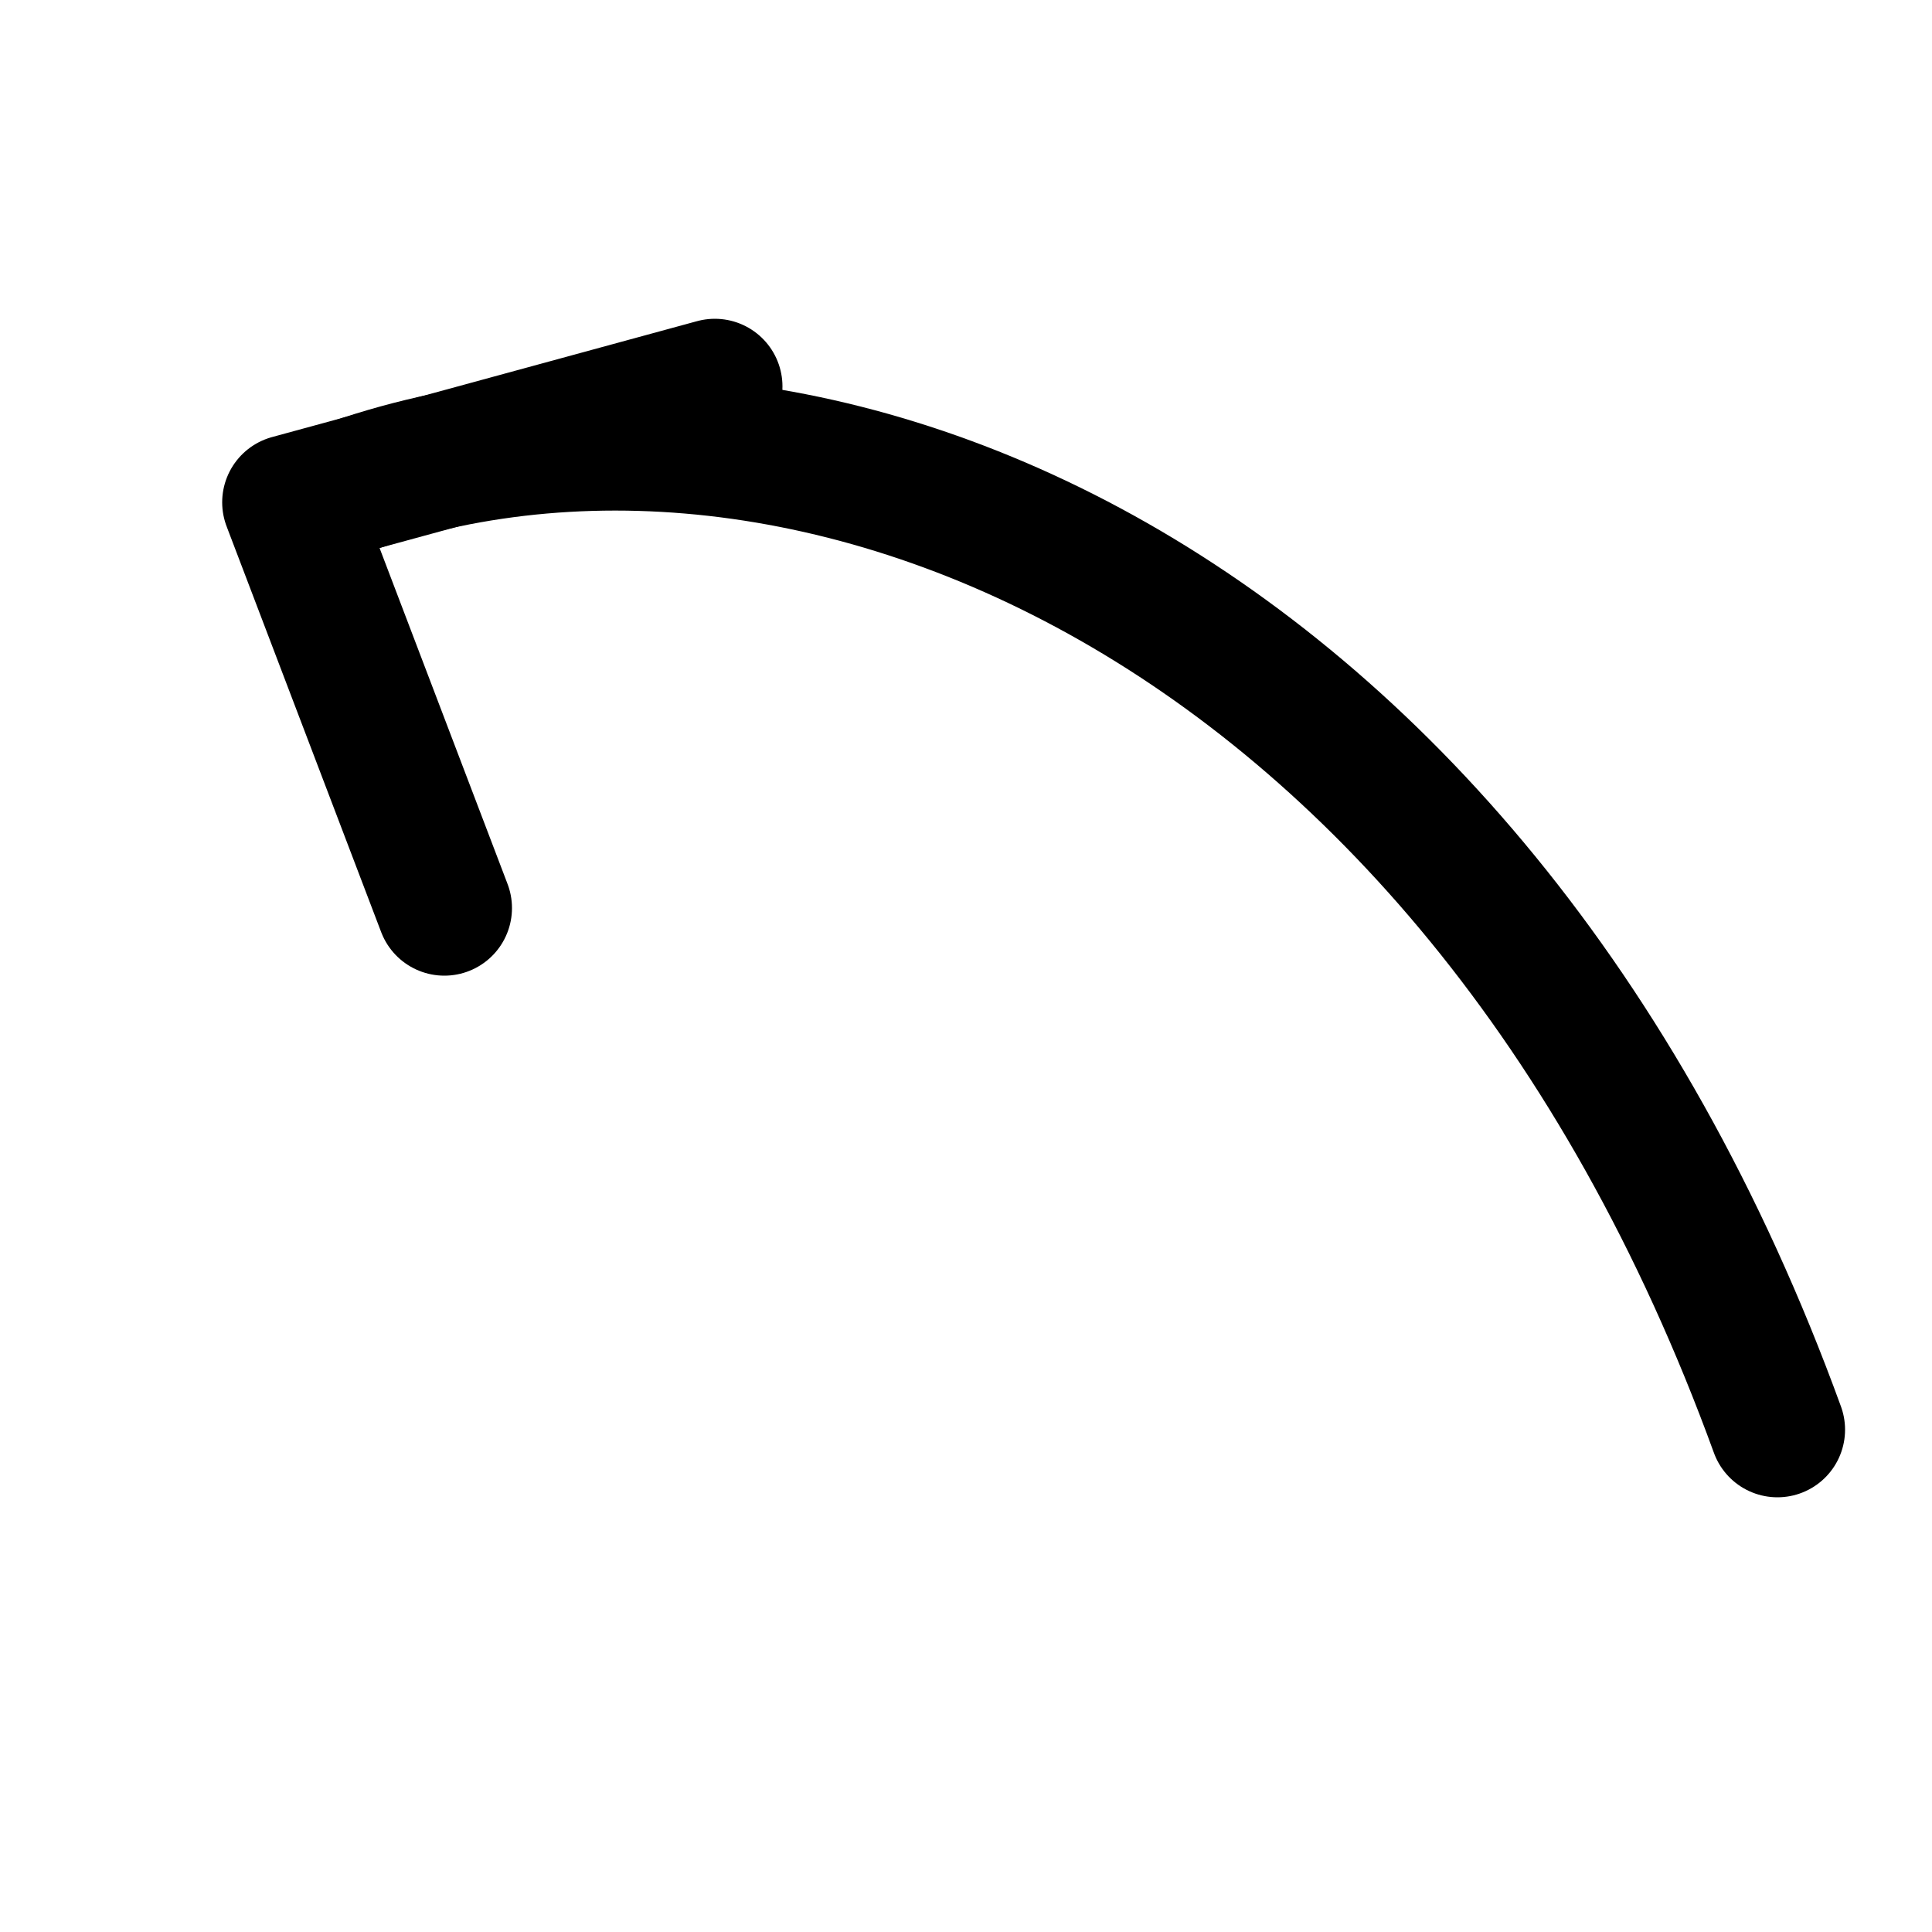
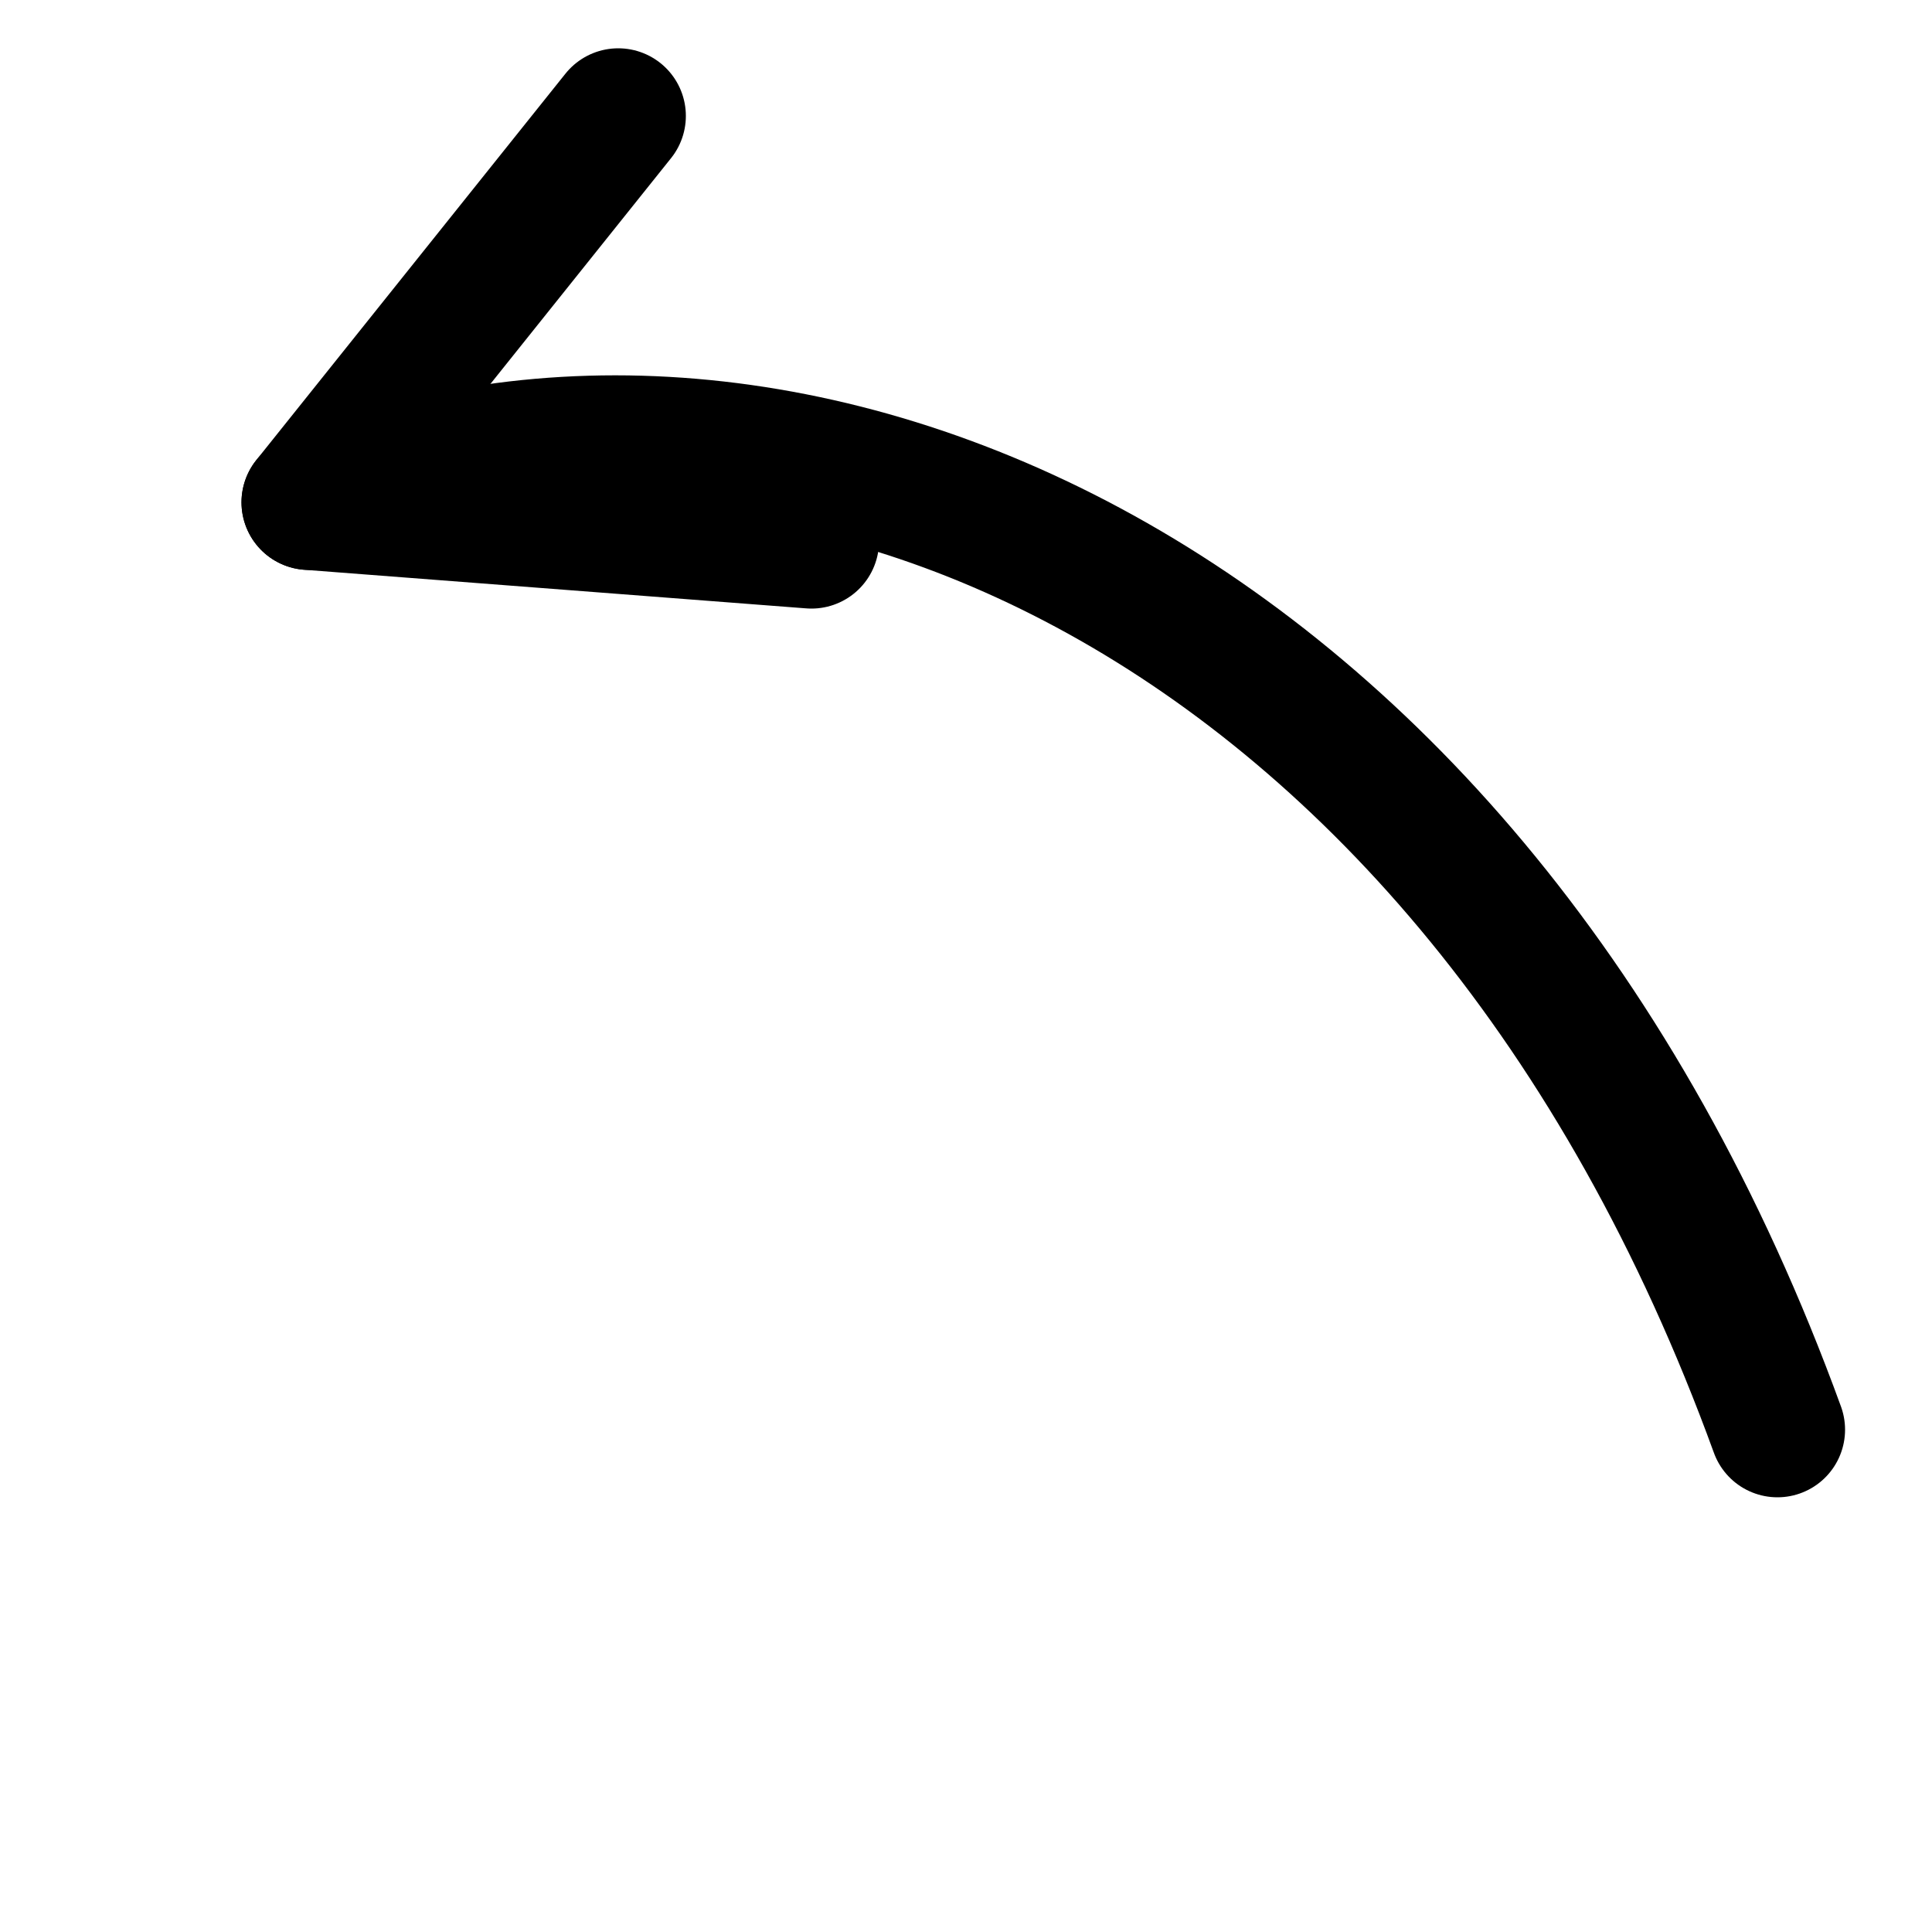
<svg xmlns="http://www.w3.org/2000/svg" width="100pt" height="100pt" viewBox="0 0 100 100">
  <path fill="none" stroke="#000000" stroke-width="7" stroke-linecap="round" stroke-linejoin="round" d="M92 74C76 30 40 16 16 26" />
-   <path fill="none" stroke="#000000" stroke-width="7" stroke-linecap="round" stroke-linejoin="round" d="M37 20l-22 6 8 21" />
+   <path fill="none" stroke="#000000" stroke-width="7" stroke-linecap="round" stroke-linejoin="round" d="M42 28L16 26L32 6" />
</svg>
